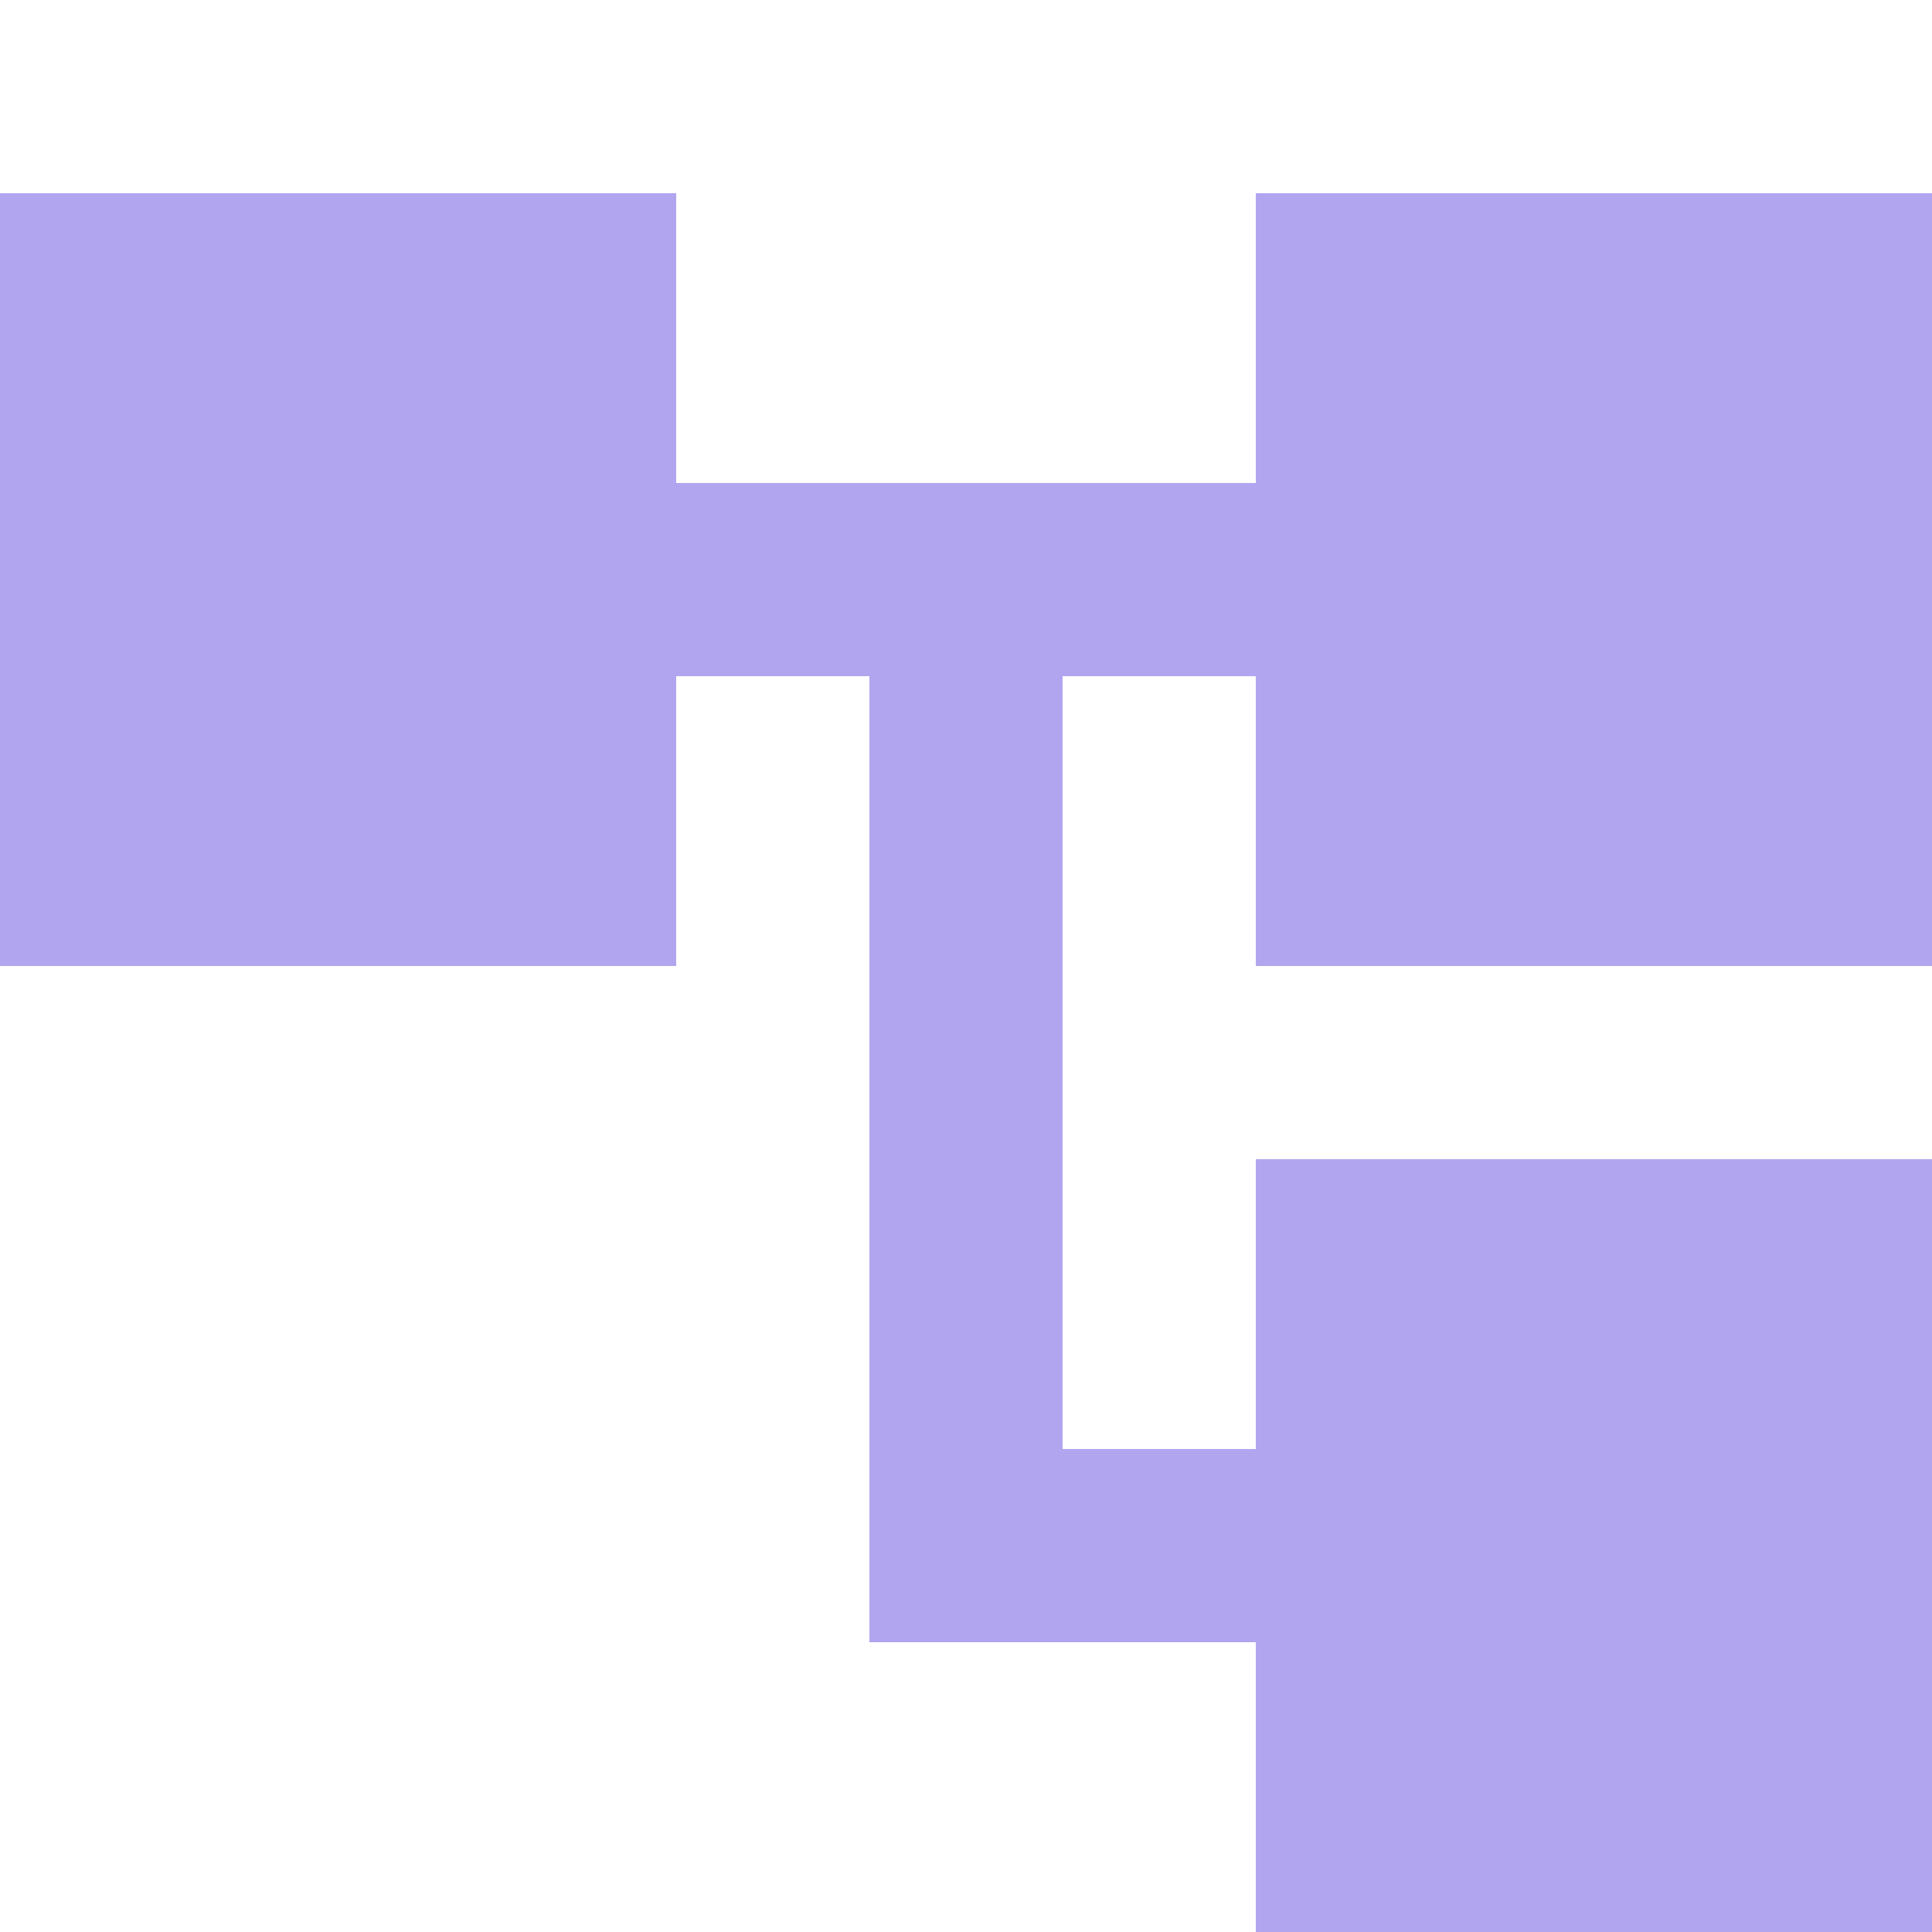
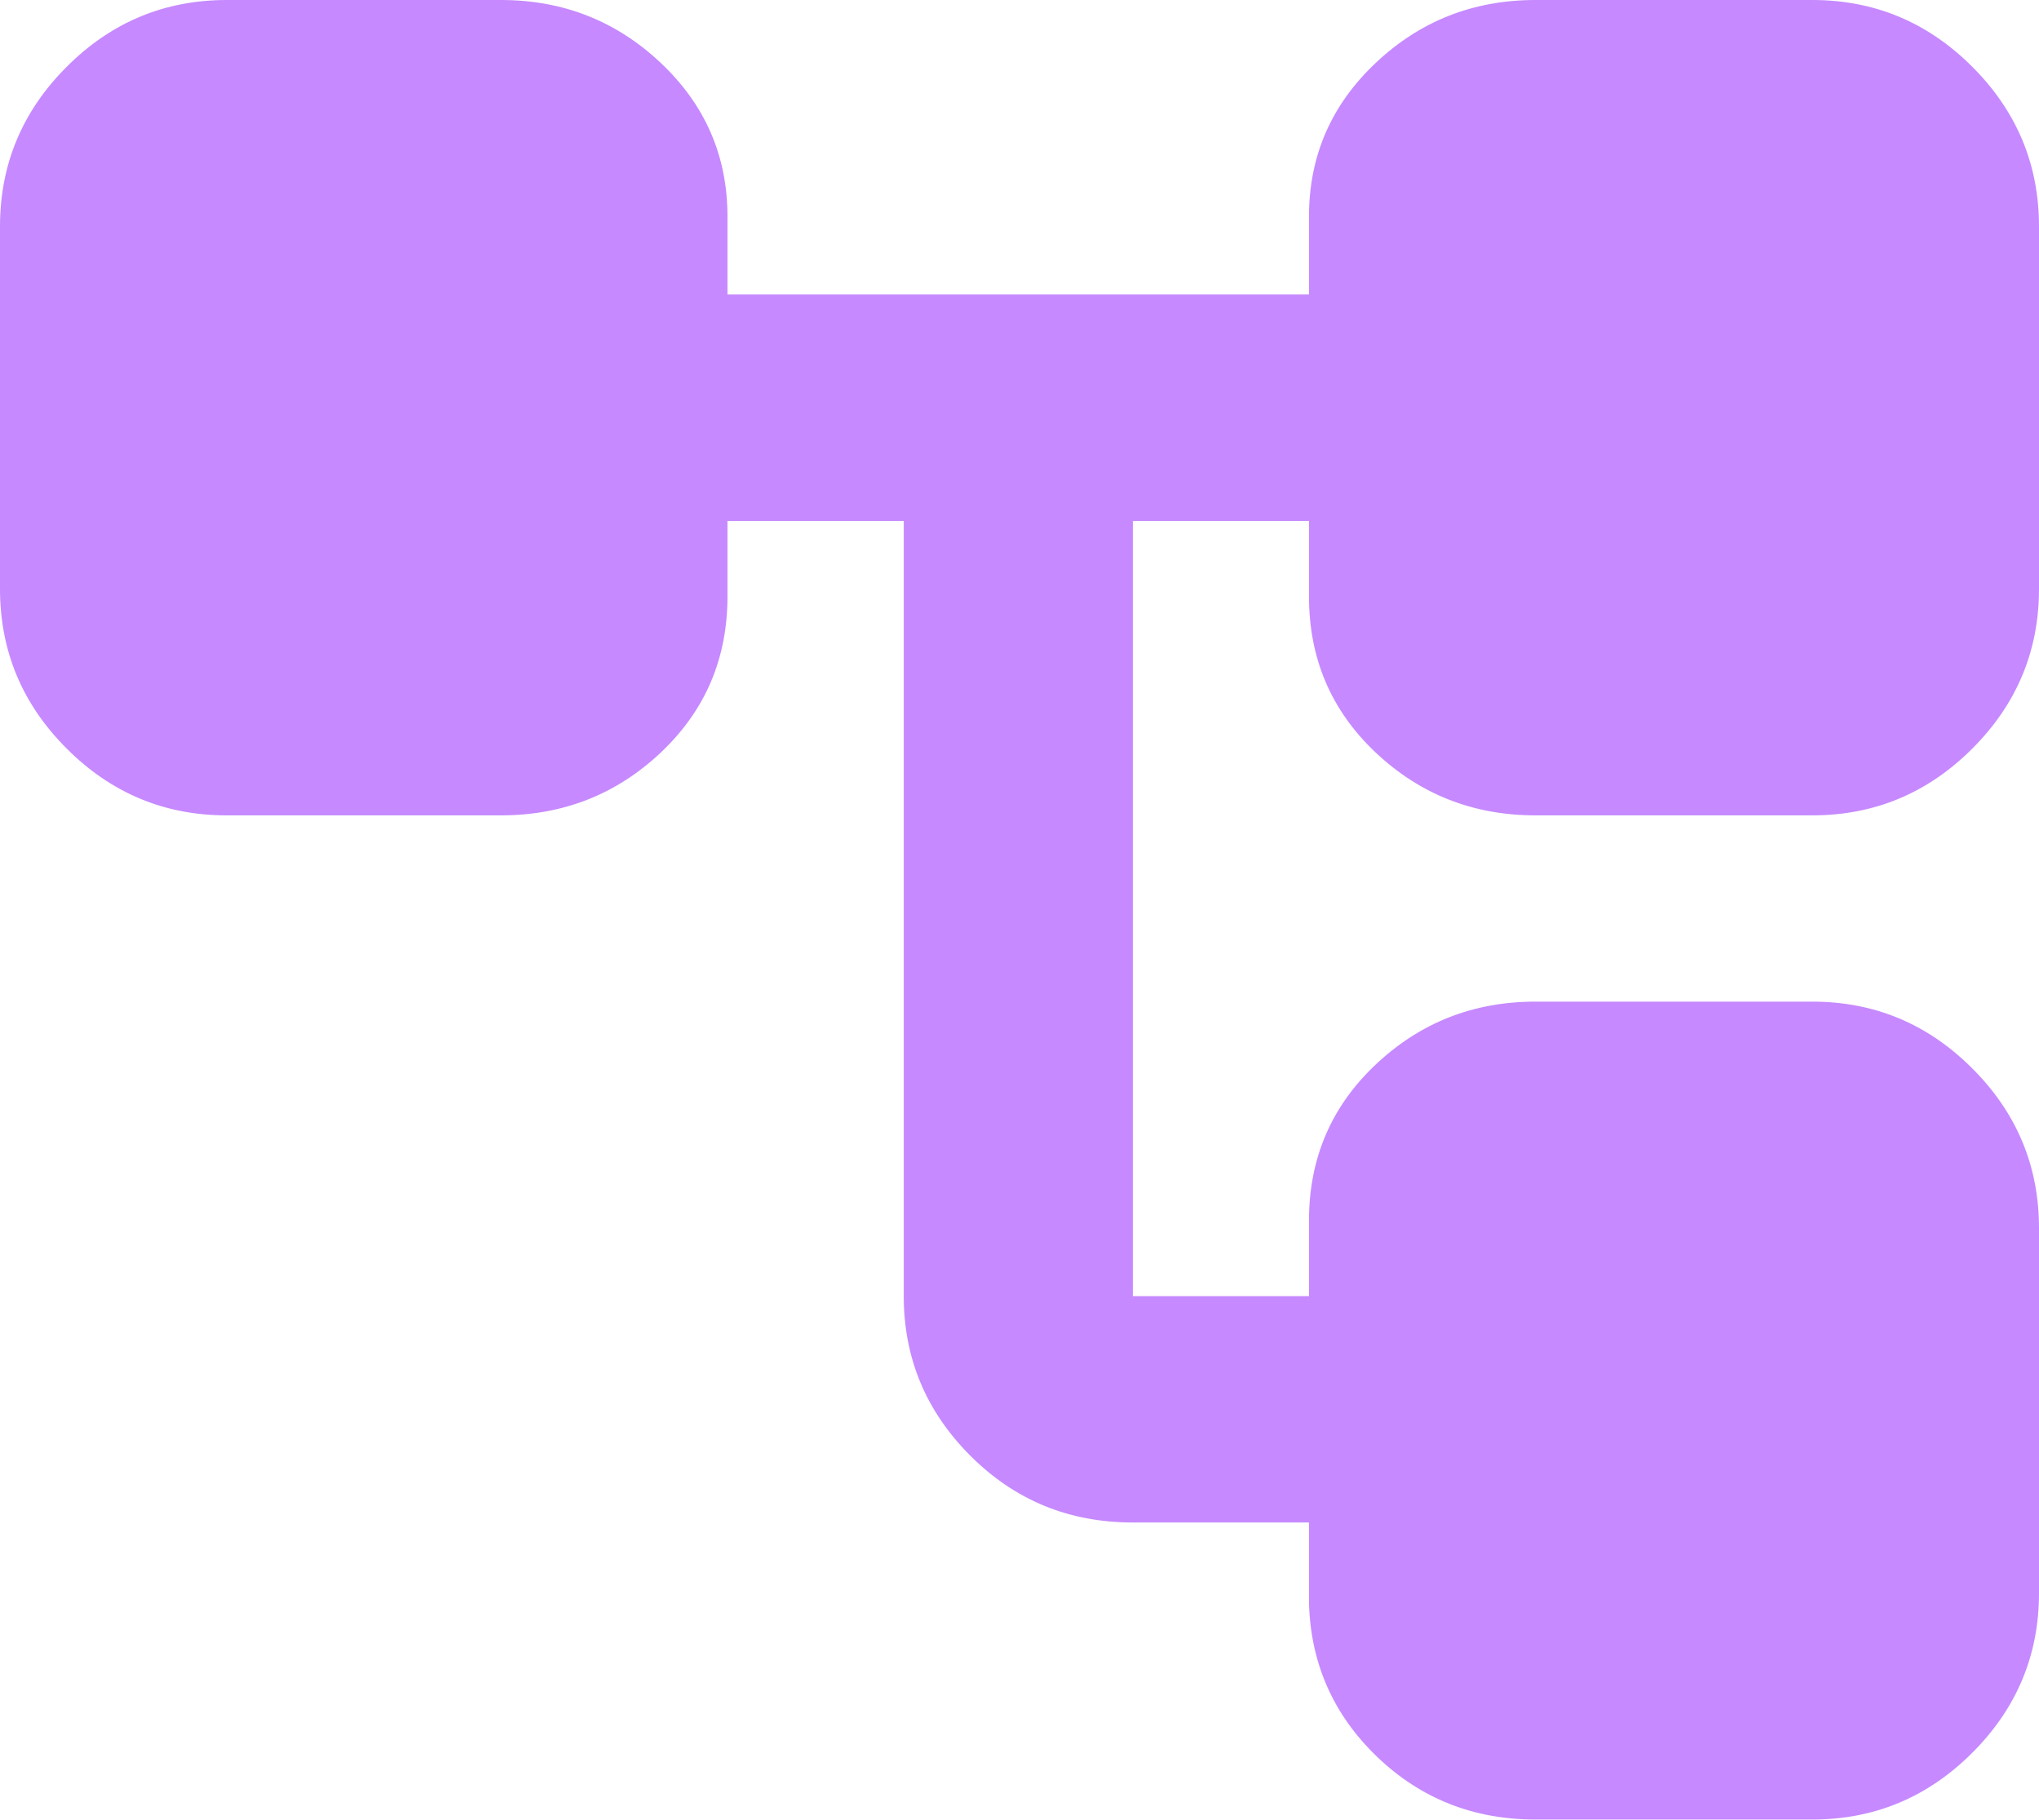
- <svg xmlns="http://www.w3.org/2000/svg" width="16" height="16" viewBox="0 0 16 16" version="1.1" id="svg61">
-   <defs id="defs65" />
-   <path d="M 0,-8 H 24 V 16 H 0 Z" id="path57" style="fill:none" />
-   <path d="m 16,8 v -6.4 h -5.6 v 2.4 H 5.6 v -2.4 H 0 v 6.4 h 5.6 v -2.4 H 7.2 V 13.6 h 3.2 V 16 H 16 V 9.6 H 10.4 V 12 H 8.8 V 5.6 H 10.4 v 2.4 z" id="path59" style="fill:#b2a5ef;fill-opacity:1;stroke-width:0.8" />
+ <svg xmlns="http://www.w3.org/2000/svg" height="15.063" width="16.876" version="1.1" id="svg12">
+   <defs id="defs16" />
+   <path d="m 12.709,15.063 q -0.771,0 -1.313,-0.521 -0.541,-0.521 -0.562,-1.271 V 12.604 H 9.376 q -0.792,0 -1.344,-0.552 Q 7.48,11.5 7.48,10.73 V 4.313 H 6.021 V 4.938 Q 6.021,5.709 5.469,6.23 4.917,6.75 4.146,6.75 H 1.876 Q 1.105,6.75 0.553,6.198 0,5.646 0,4.875 v -3 Q 0,1.104 0.553,0.552 1.105,0 1.876,0 h 2.27 q 0.771,0 1.323,0.521 0.552,0.521 0.552,1.271 v 0.646 h 4.813 V 1.792 q 0,-0.75 0.552,-1.271 Q 11.938,0 12.709,0 H 15 q 0.771,0 1.323,0.552 0.553,0.552 0.553,1.323 v 3 q 0,0.771 -0.553,1.323 Q 15.771,6.75 15,6.75 H 12.709 Q 11.938,6.75 11.386,6.23 10.834,5.709 10.834,4.938 V 4.313 H 9.376 v 6.417 h 1.458 v -0.626 q 0,-0.77 0.552,-1.291 0.552,-0.521 1.323,-0.521 H 15 q 0.771,0 1.323,0.552 0.553,0.552 0.553,1.323 v 3.021 q 0,0.771 -0.553,1.323 -0.552,0.552 -1.323,0.552 z" id="path10" style="fill:#c689ff;fill-opacity:1" />
</svg>
